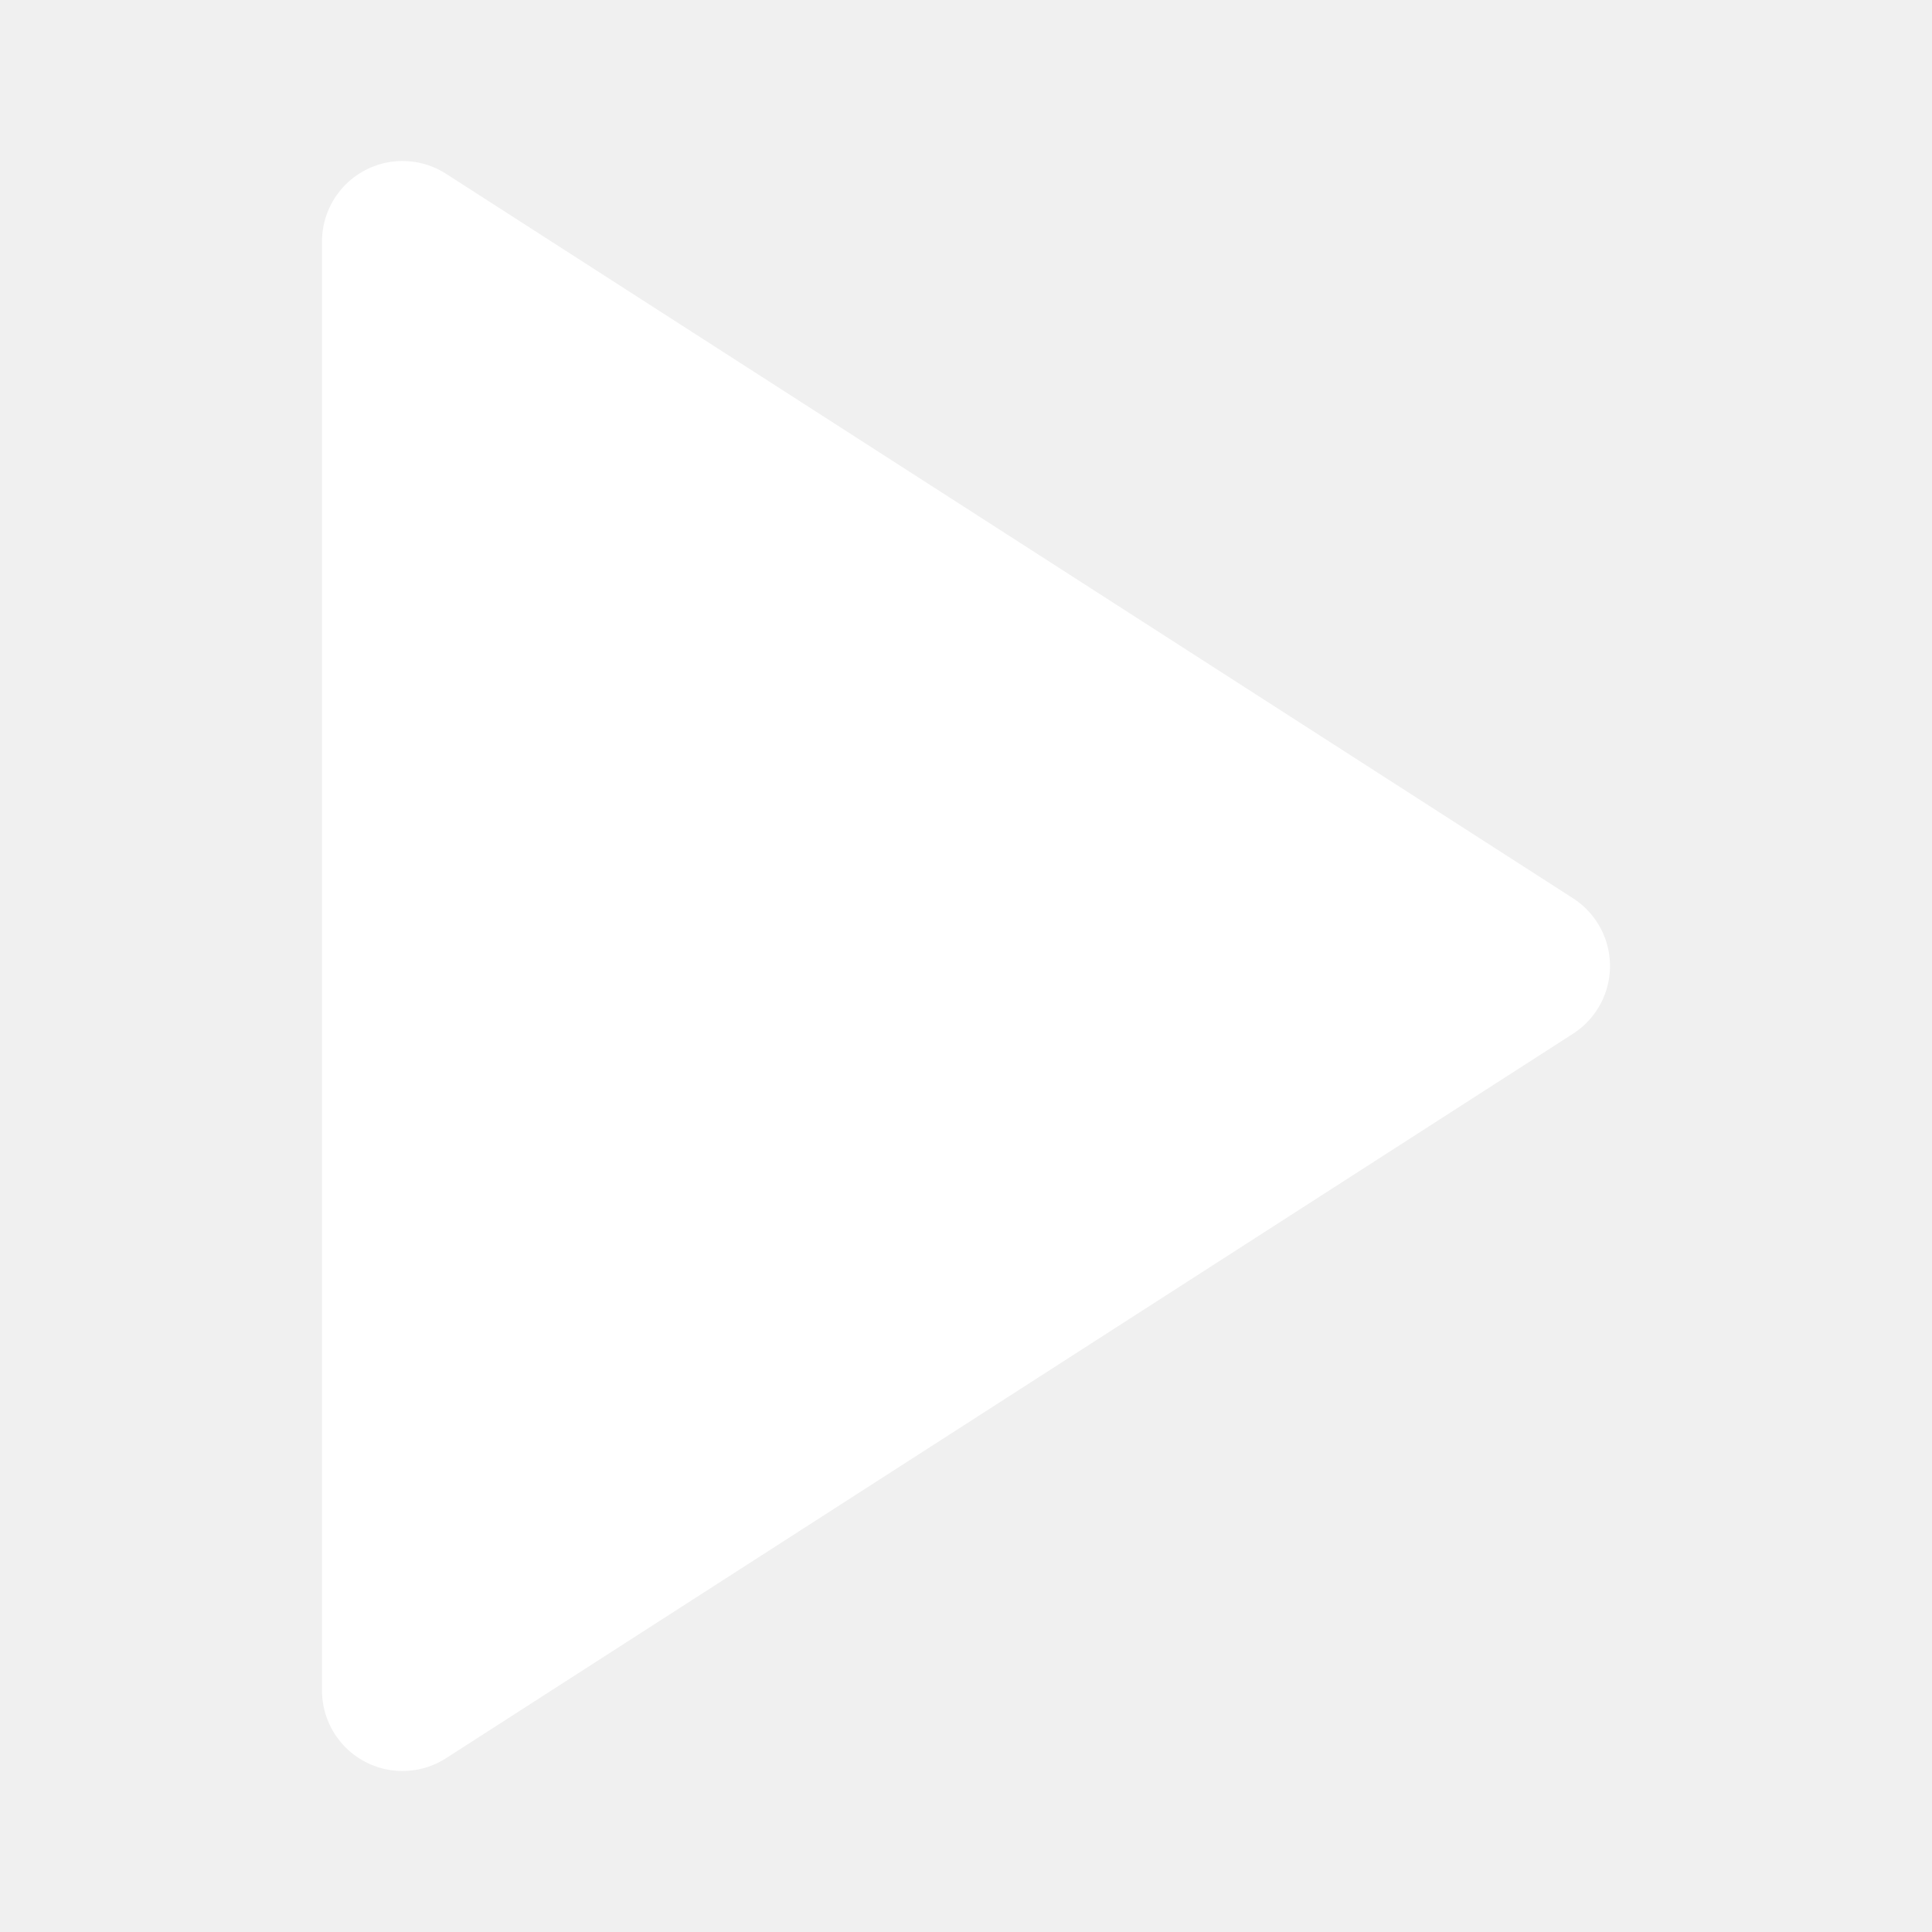
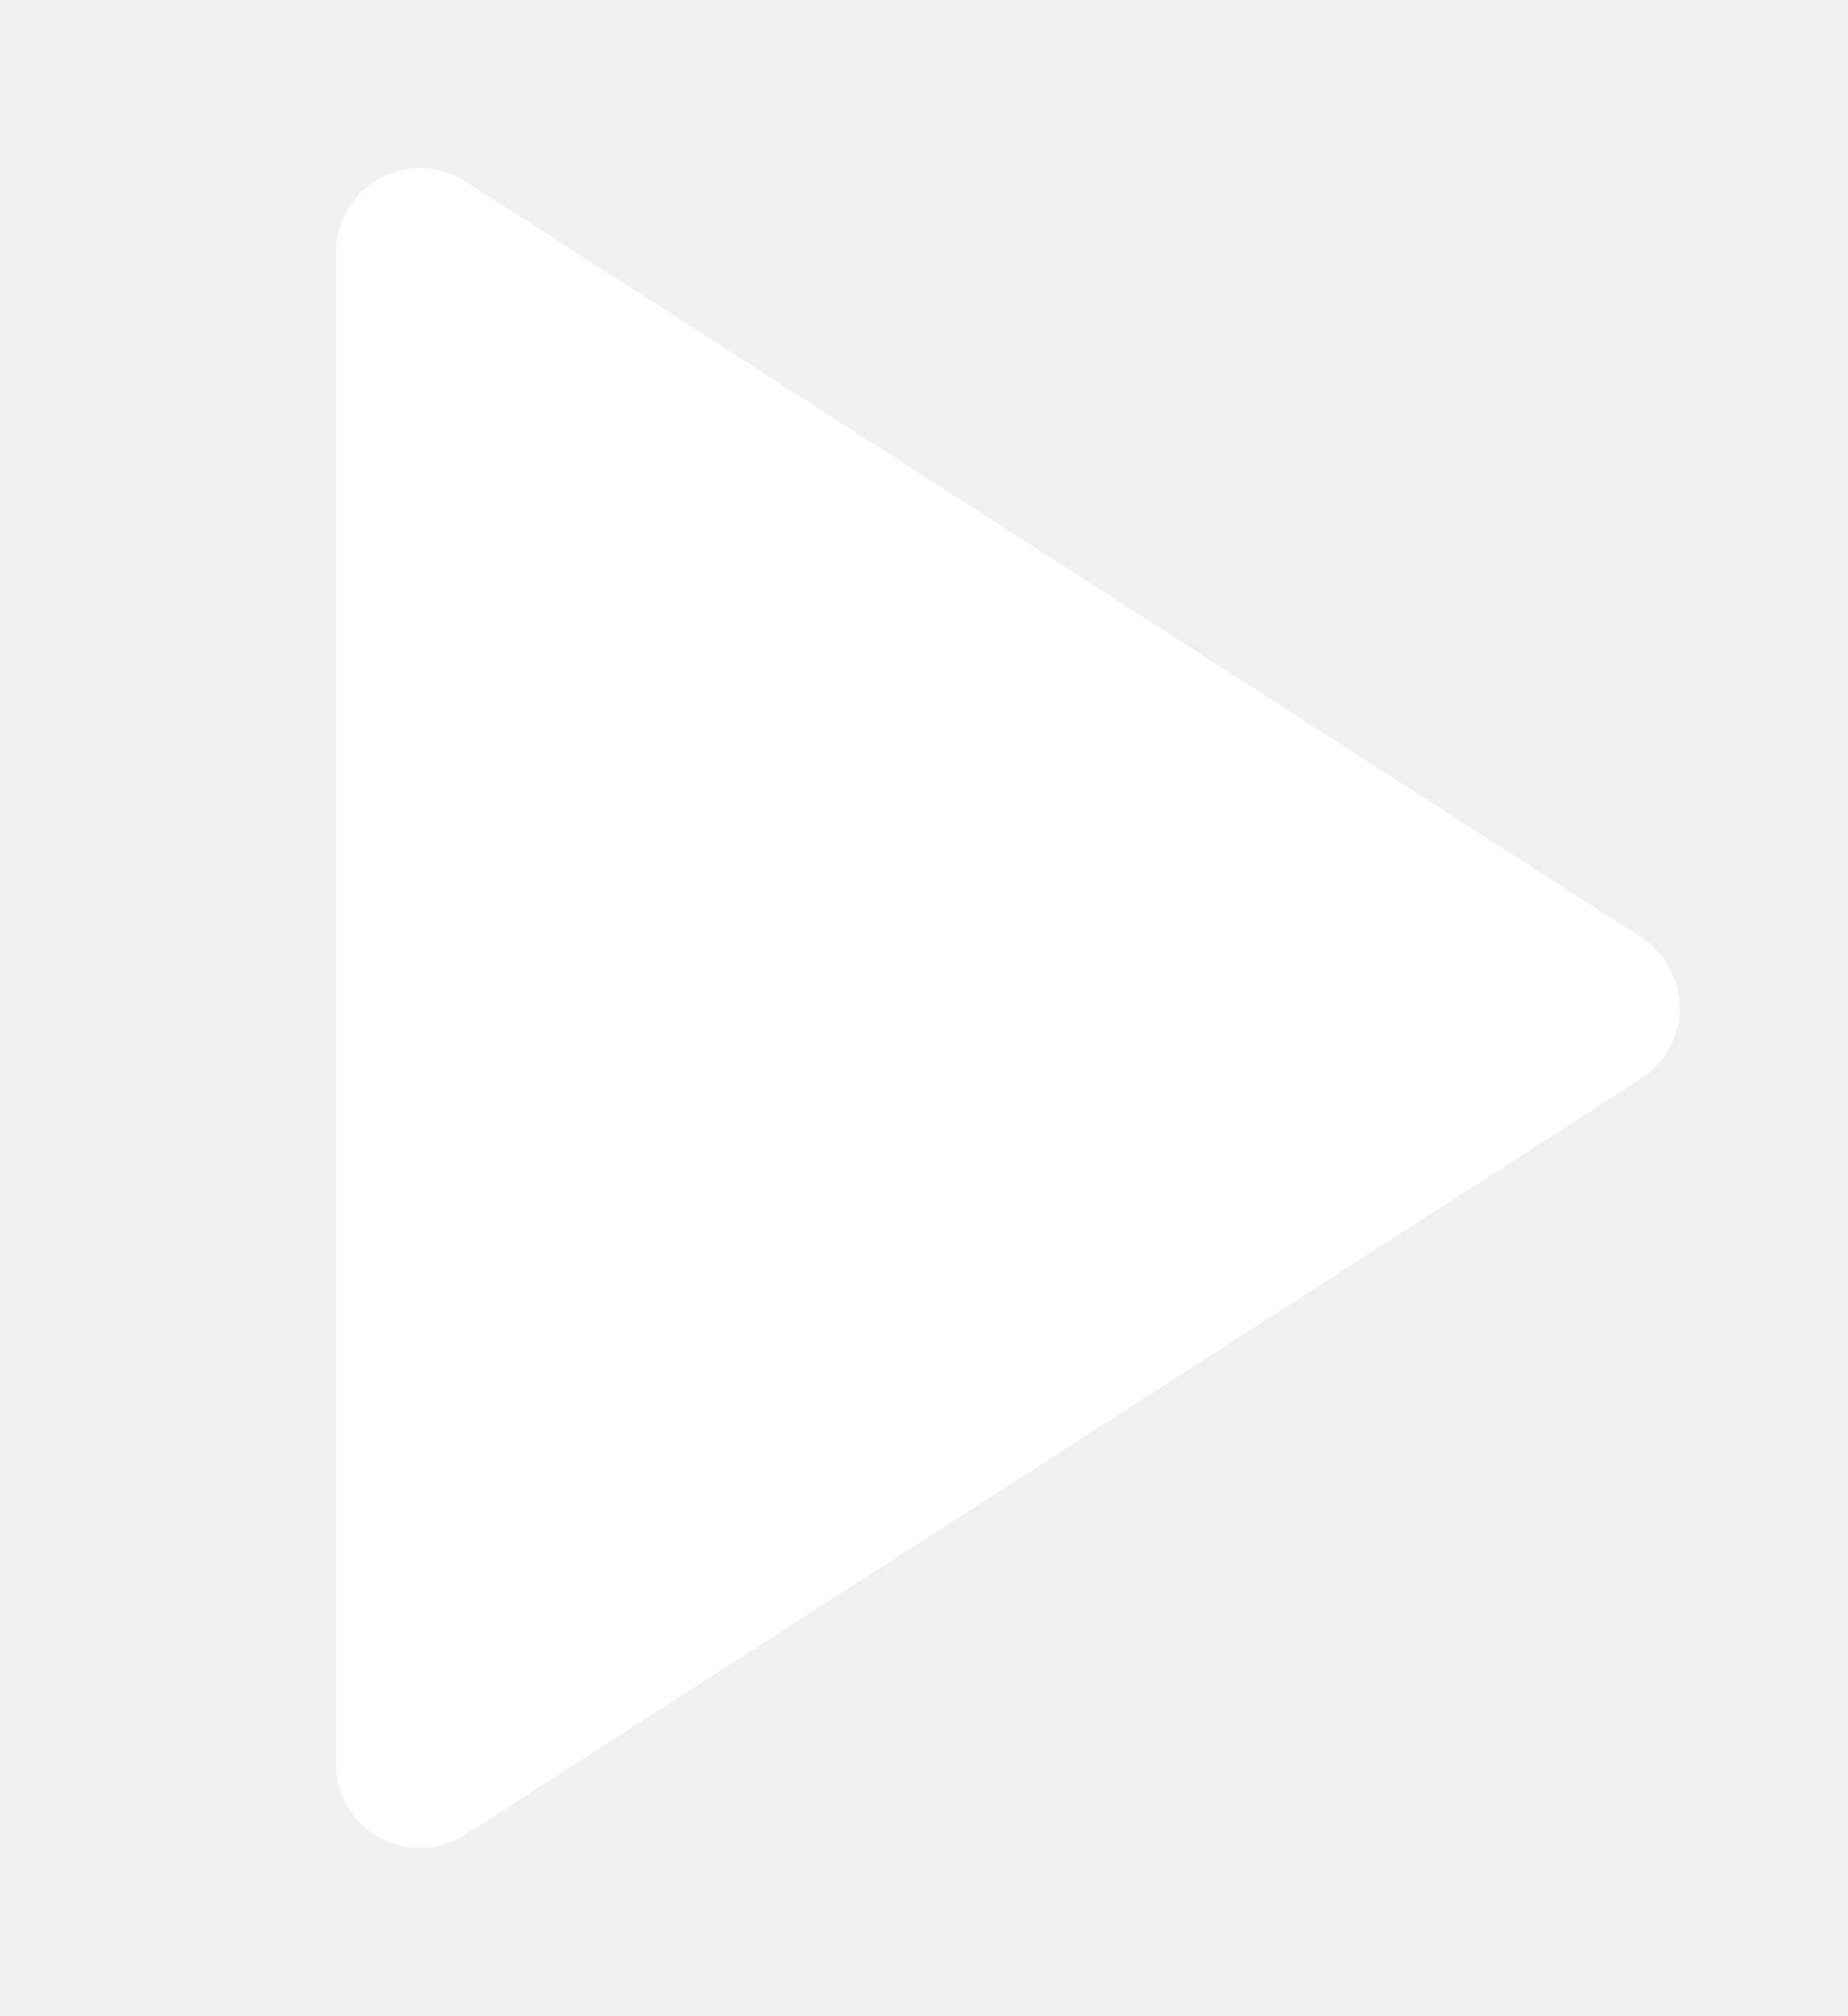
- <svg xmlns="http://www.w3.org/2000/svg" width="24" height="24" viewBox="0 0 24 24" fill="white" stroke="white" stroke-width="2" stroke-linecap="round" stroke-linejoin="round" class="feather feather-play">
+ <svg xmlns="http://www.w3.org/2000/svg" width="22" height="24" viewBox="0 0 22 24" fill="white" stroke="white" stroke-width="2" stroke-linecap="round" stroke-linejoin="round" class="feather feather-play">
  <polygon points="5 3 19 12 5 21 5 3" />
</svg>
